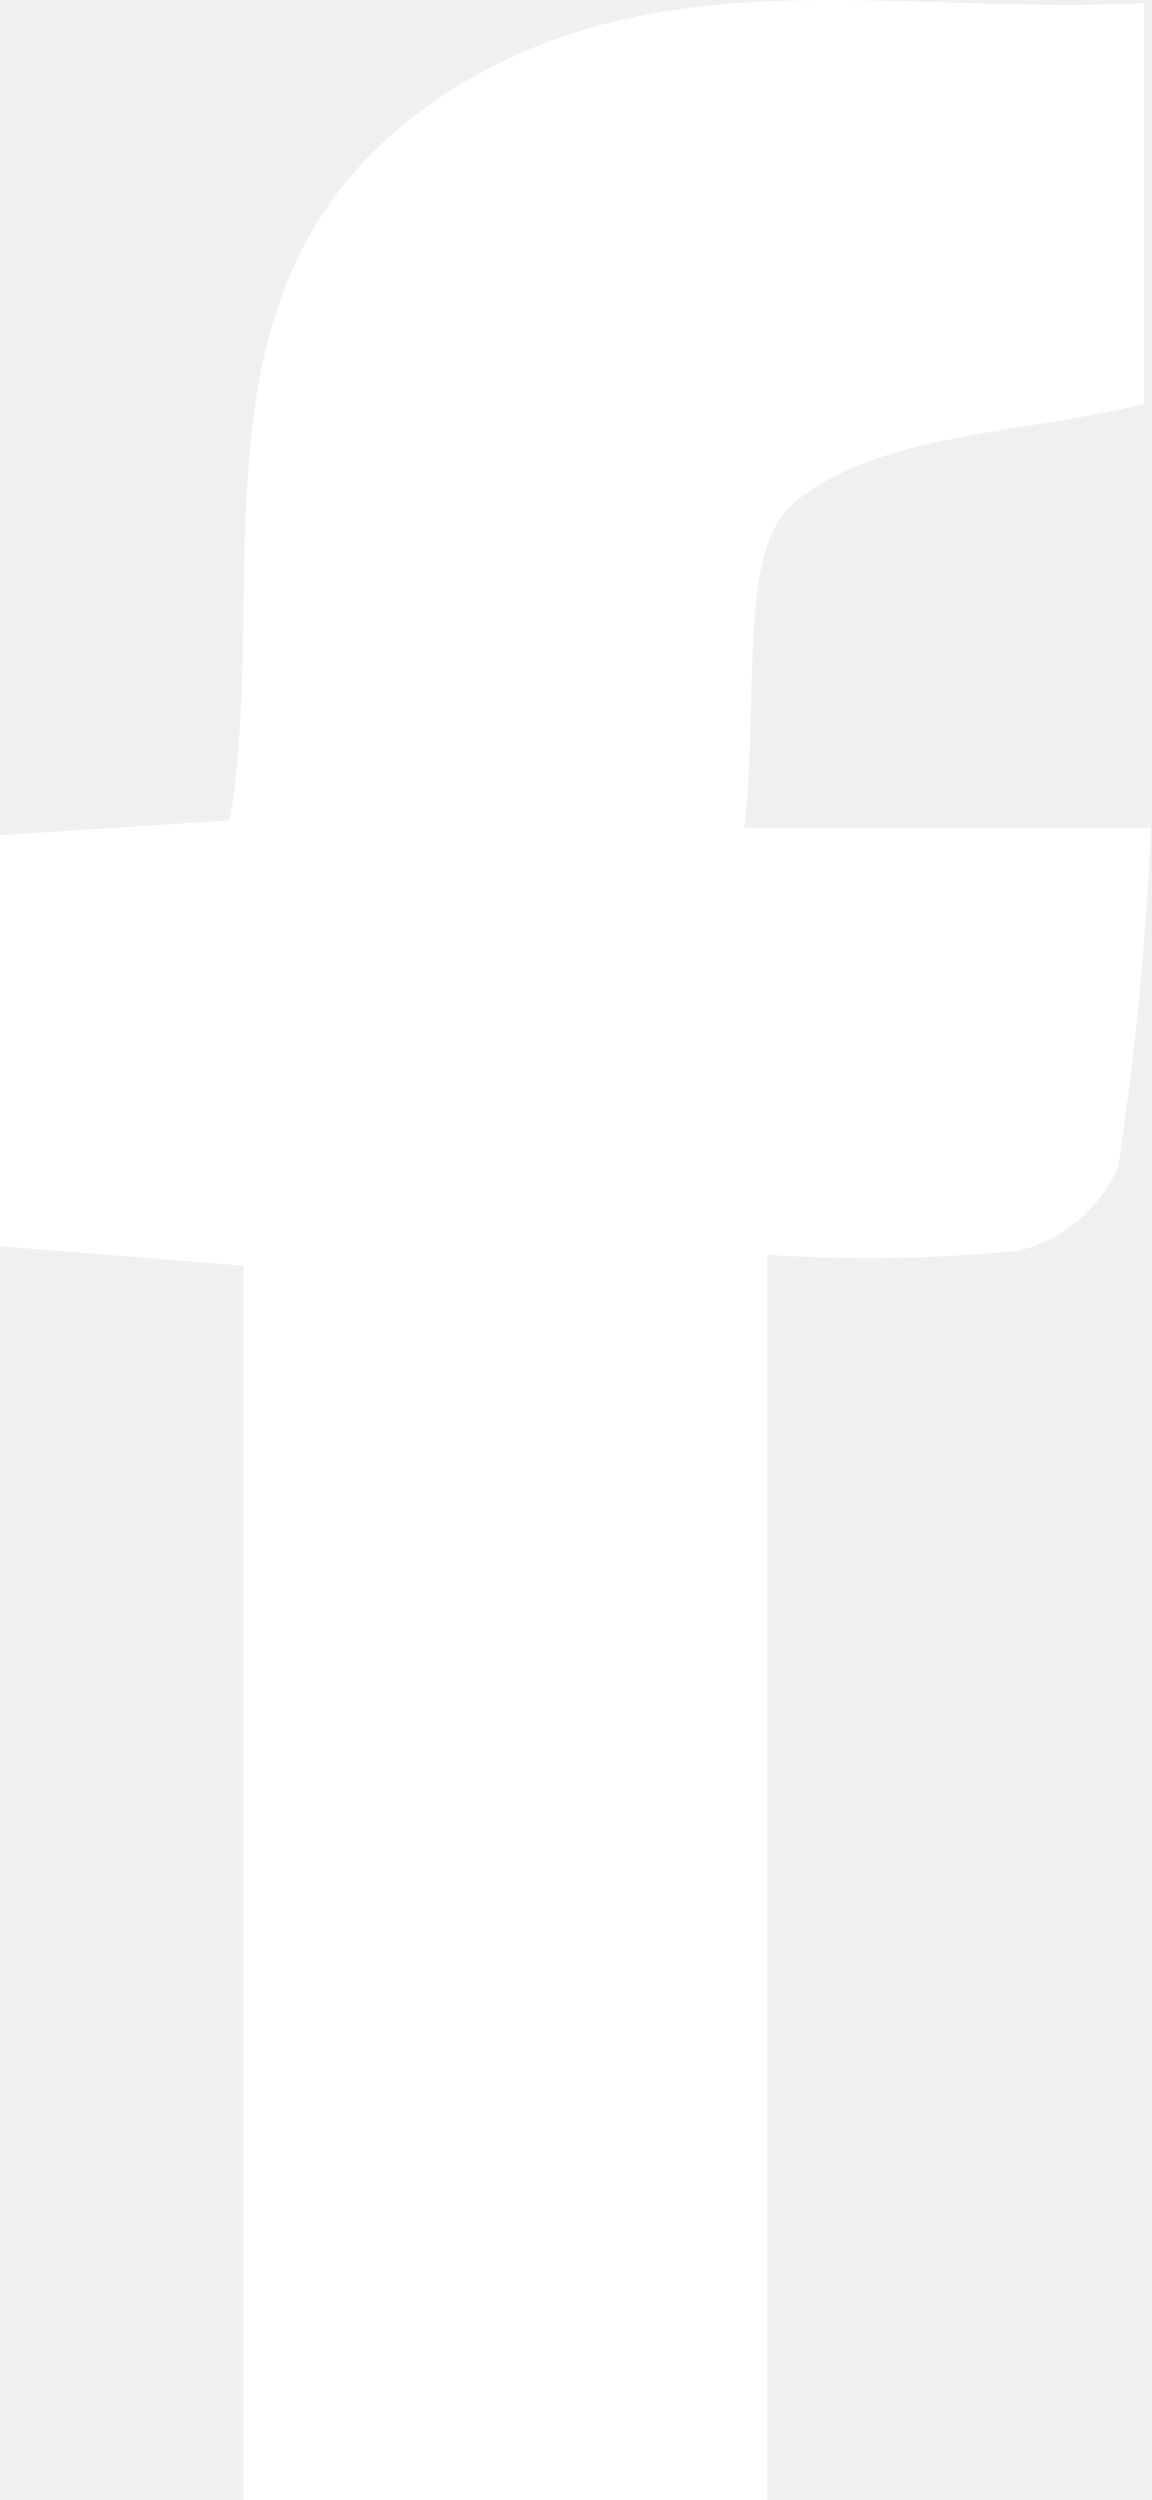
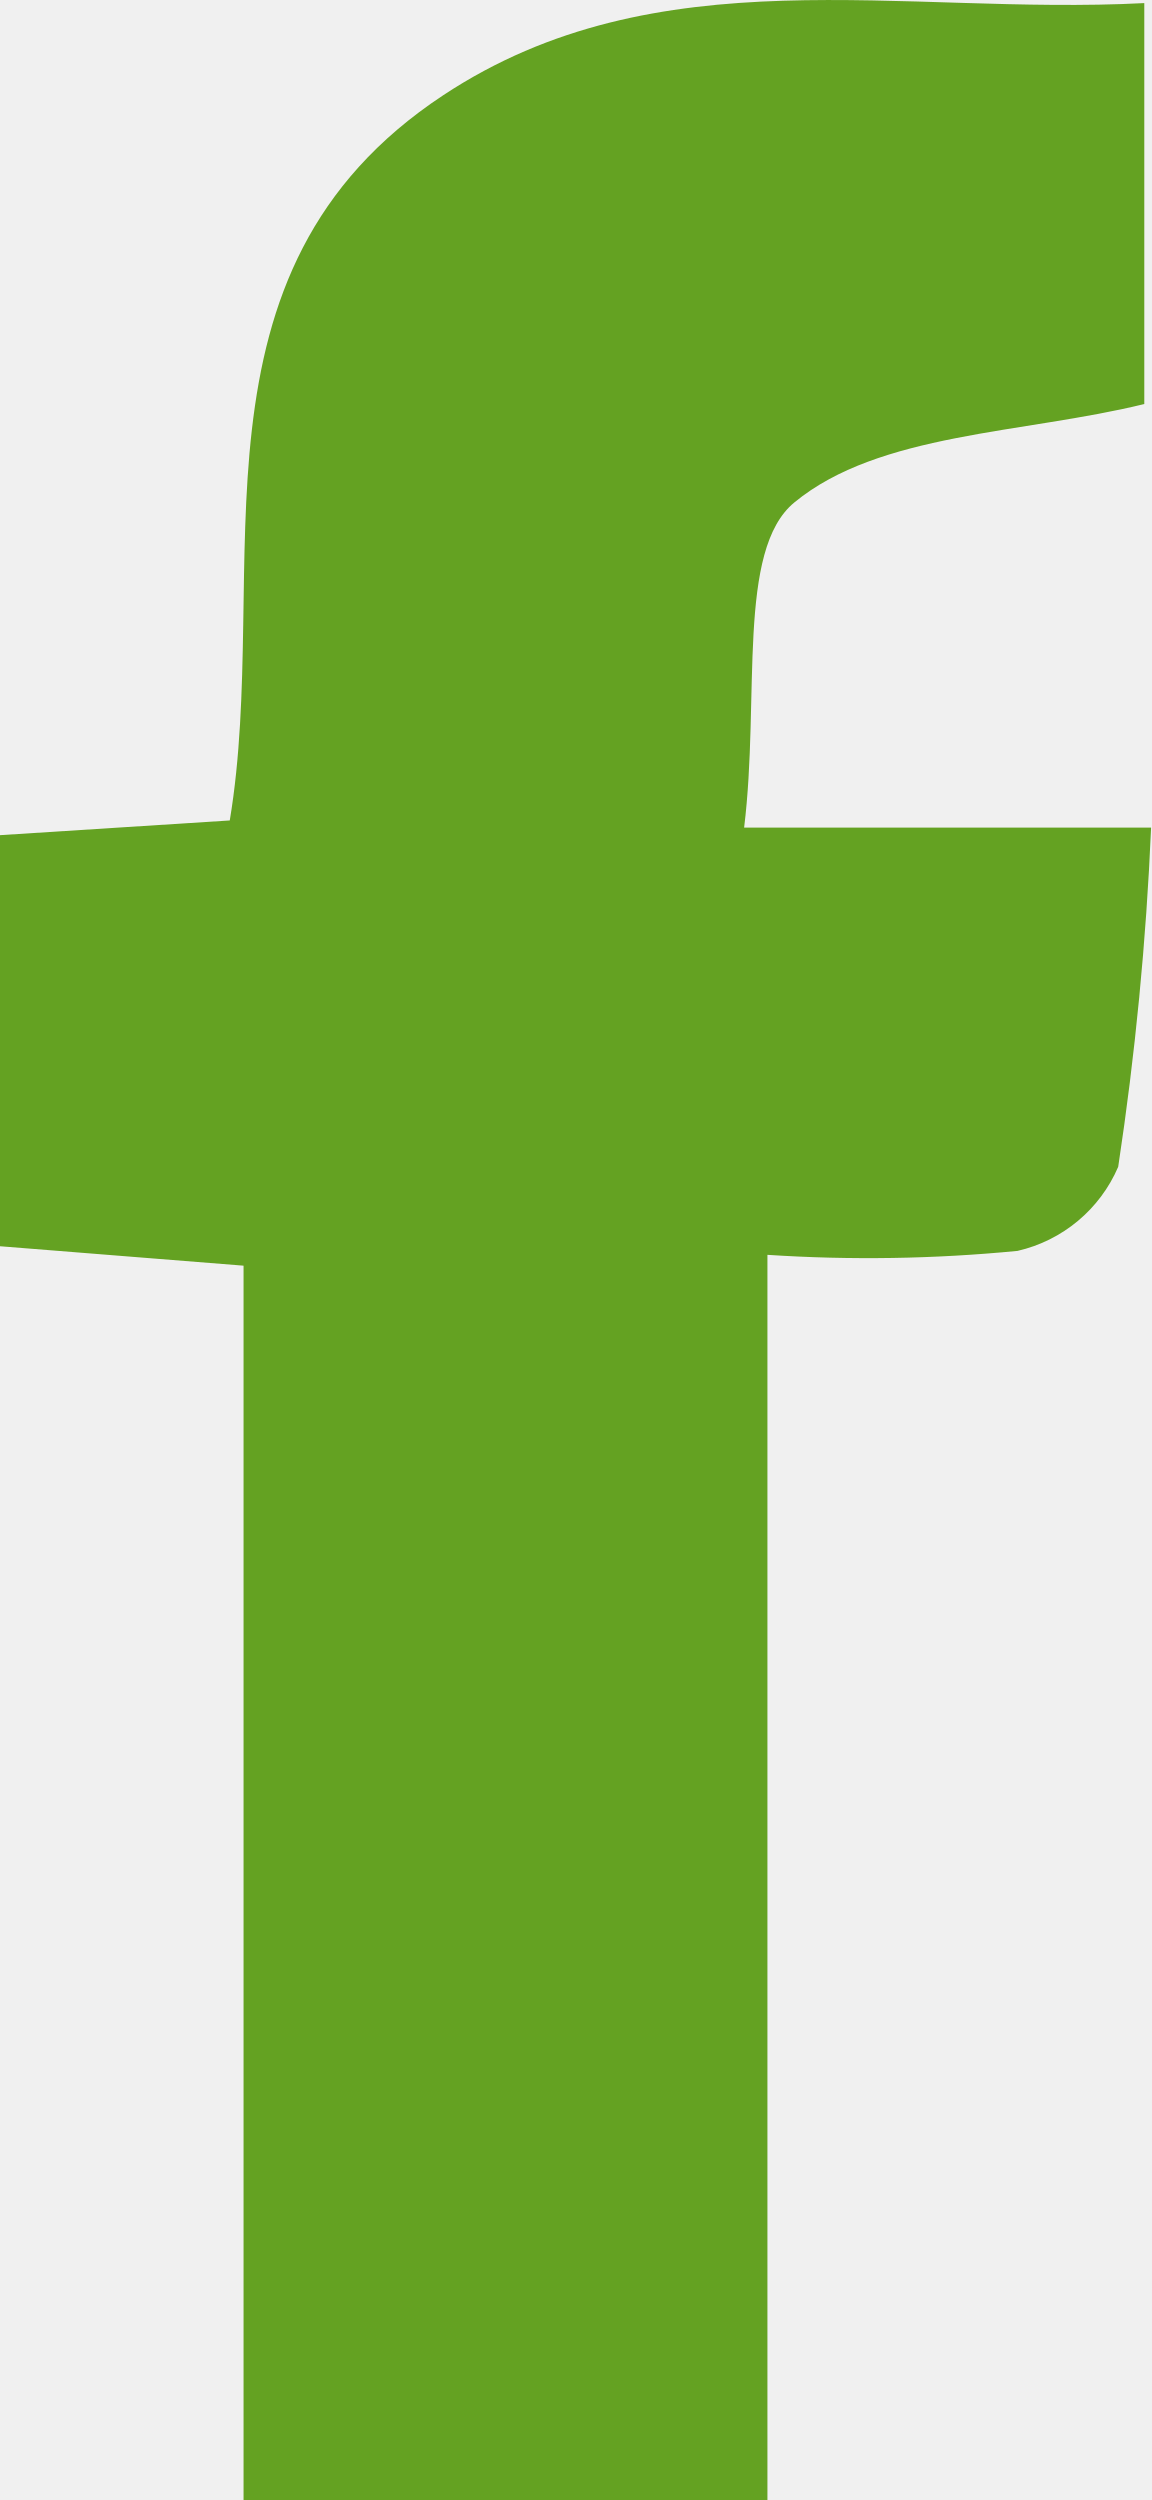
<svg xmlns="http://www.w3.org/2000/svg" width="14.869" height="32.293" viewBox="0 0 14.869 32.293">
  <g id="Layer_2" data-name="Layer 2" transform="translate(0 -0.002)">
    <g id="Layer_1" data-name="Layer 1" transform="translate(0 0.002)">
-       <path id="Path_41" data-name="Path 41" d="M3.146,32.3V16.351L0,16.1v-5.31L2.968,10.6c.543-3.259-.7-7.087,2.759-9.369C8.5-.6,11.64.206,14.781.042V5.221c-1.568.385-3.423.368-4.52,1.271-.749.615-.442,2.517-.649,4.2h5.257a41.033,41.033,0,0,1-.425,4.382,1.871,1.871,0,0,1-1.3,1.086,19.887,19.887,0,0,1-3.231.051V32.3Z" transform="translate(0 -0.002)" fill="#fff" />
+       <path id="Path_41" data-name="Path 41" d="M3.146,32.3V16.351L0,16.1v-5.31L2.968,10.6c.543-3.259-.7-7.087,2.759-9.369C8.5-.6,11.64.206,14.781.042V5.221c-1.568.385-3.423.368-4.52,1.271-.749.615-.442,2.517-.649,4.2h5.257a41.033,41.033,0,0,1-.425,4.382,1.871,1.871,0,0,1-1.3,1.086,19.887,19.887,0,0,1-3.231.051V32.3Z" transform="translate(0 -0.002)" fill="#64a222" />
    </g>
  </g>
</svg>
